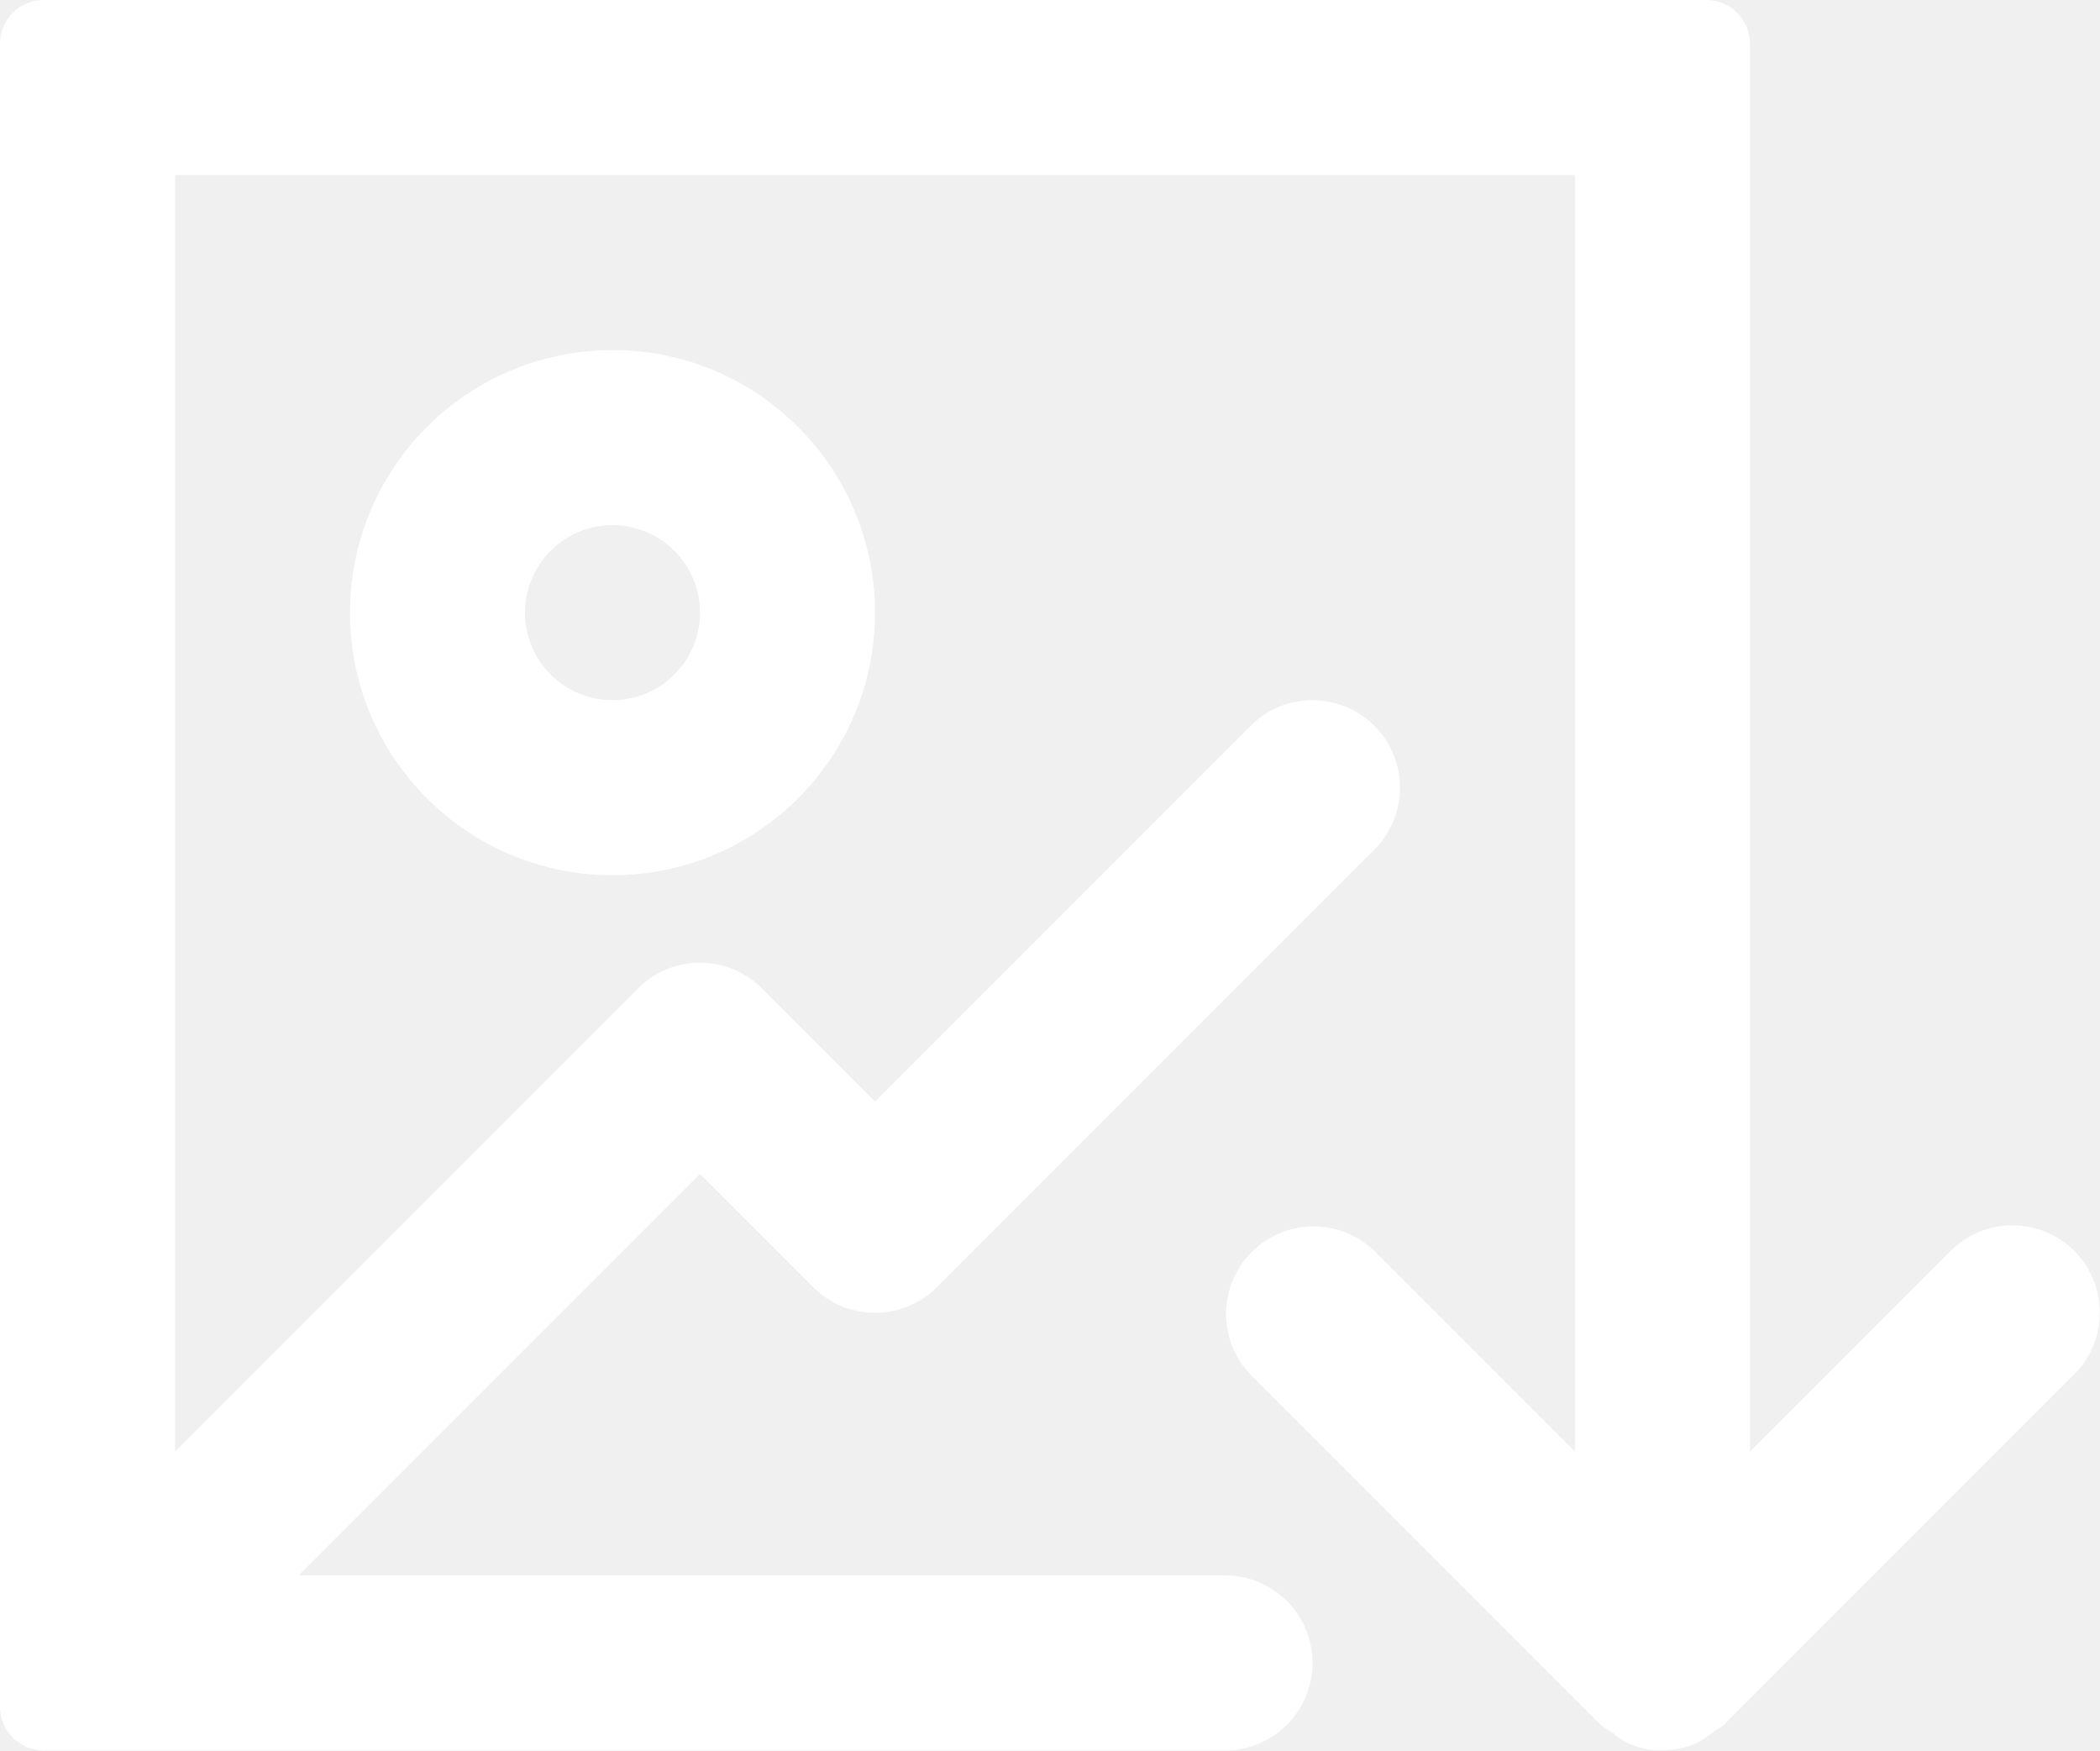
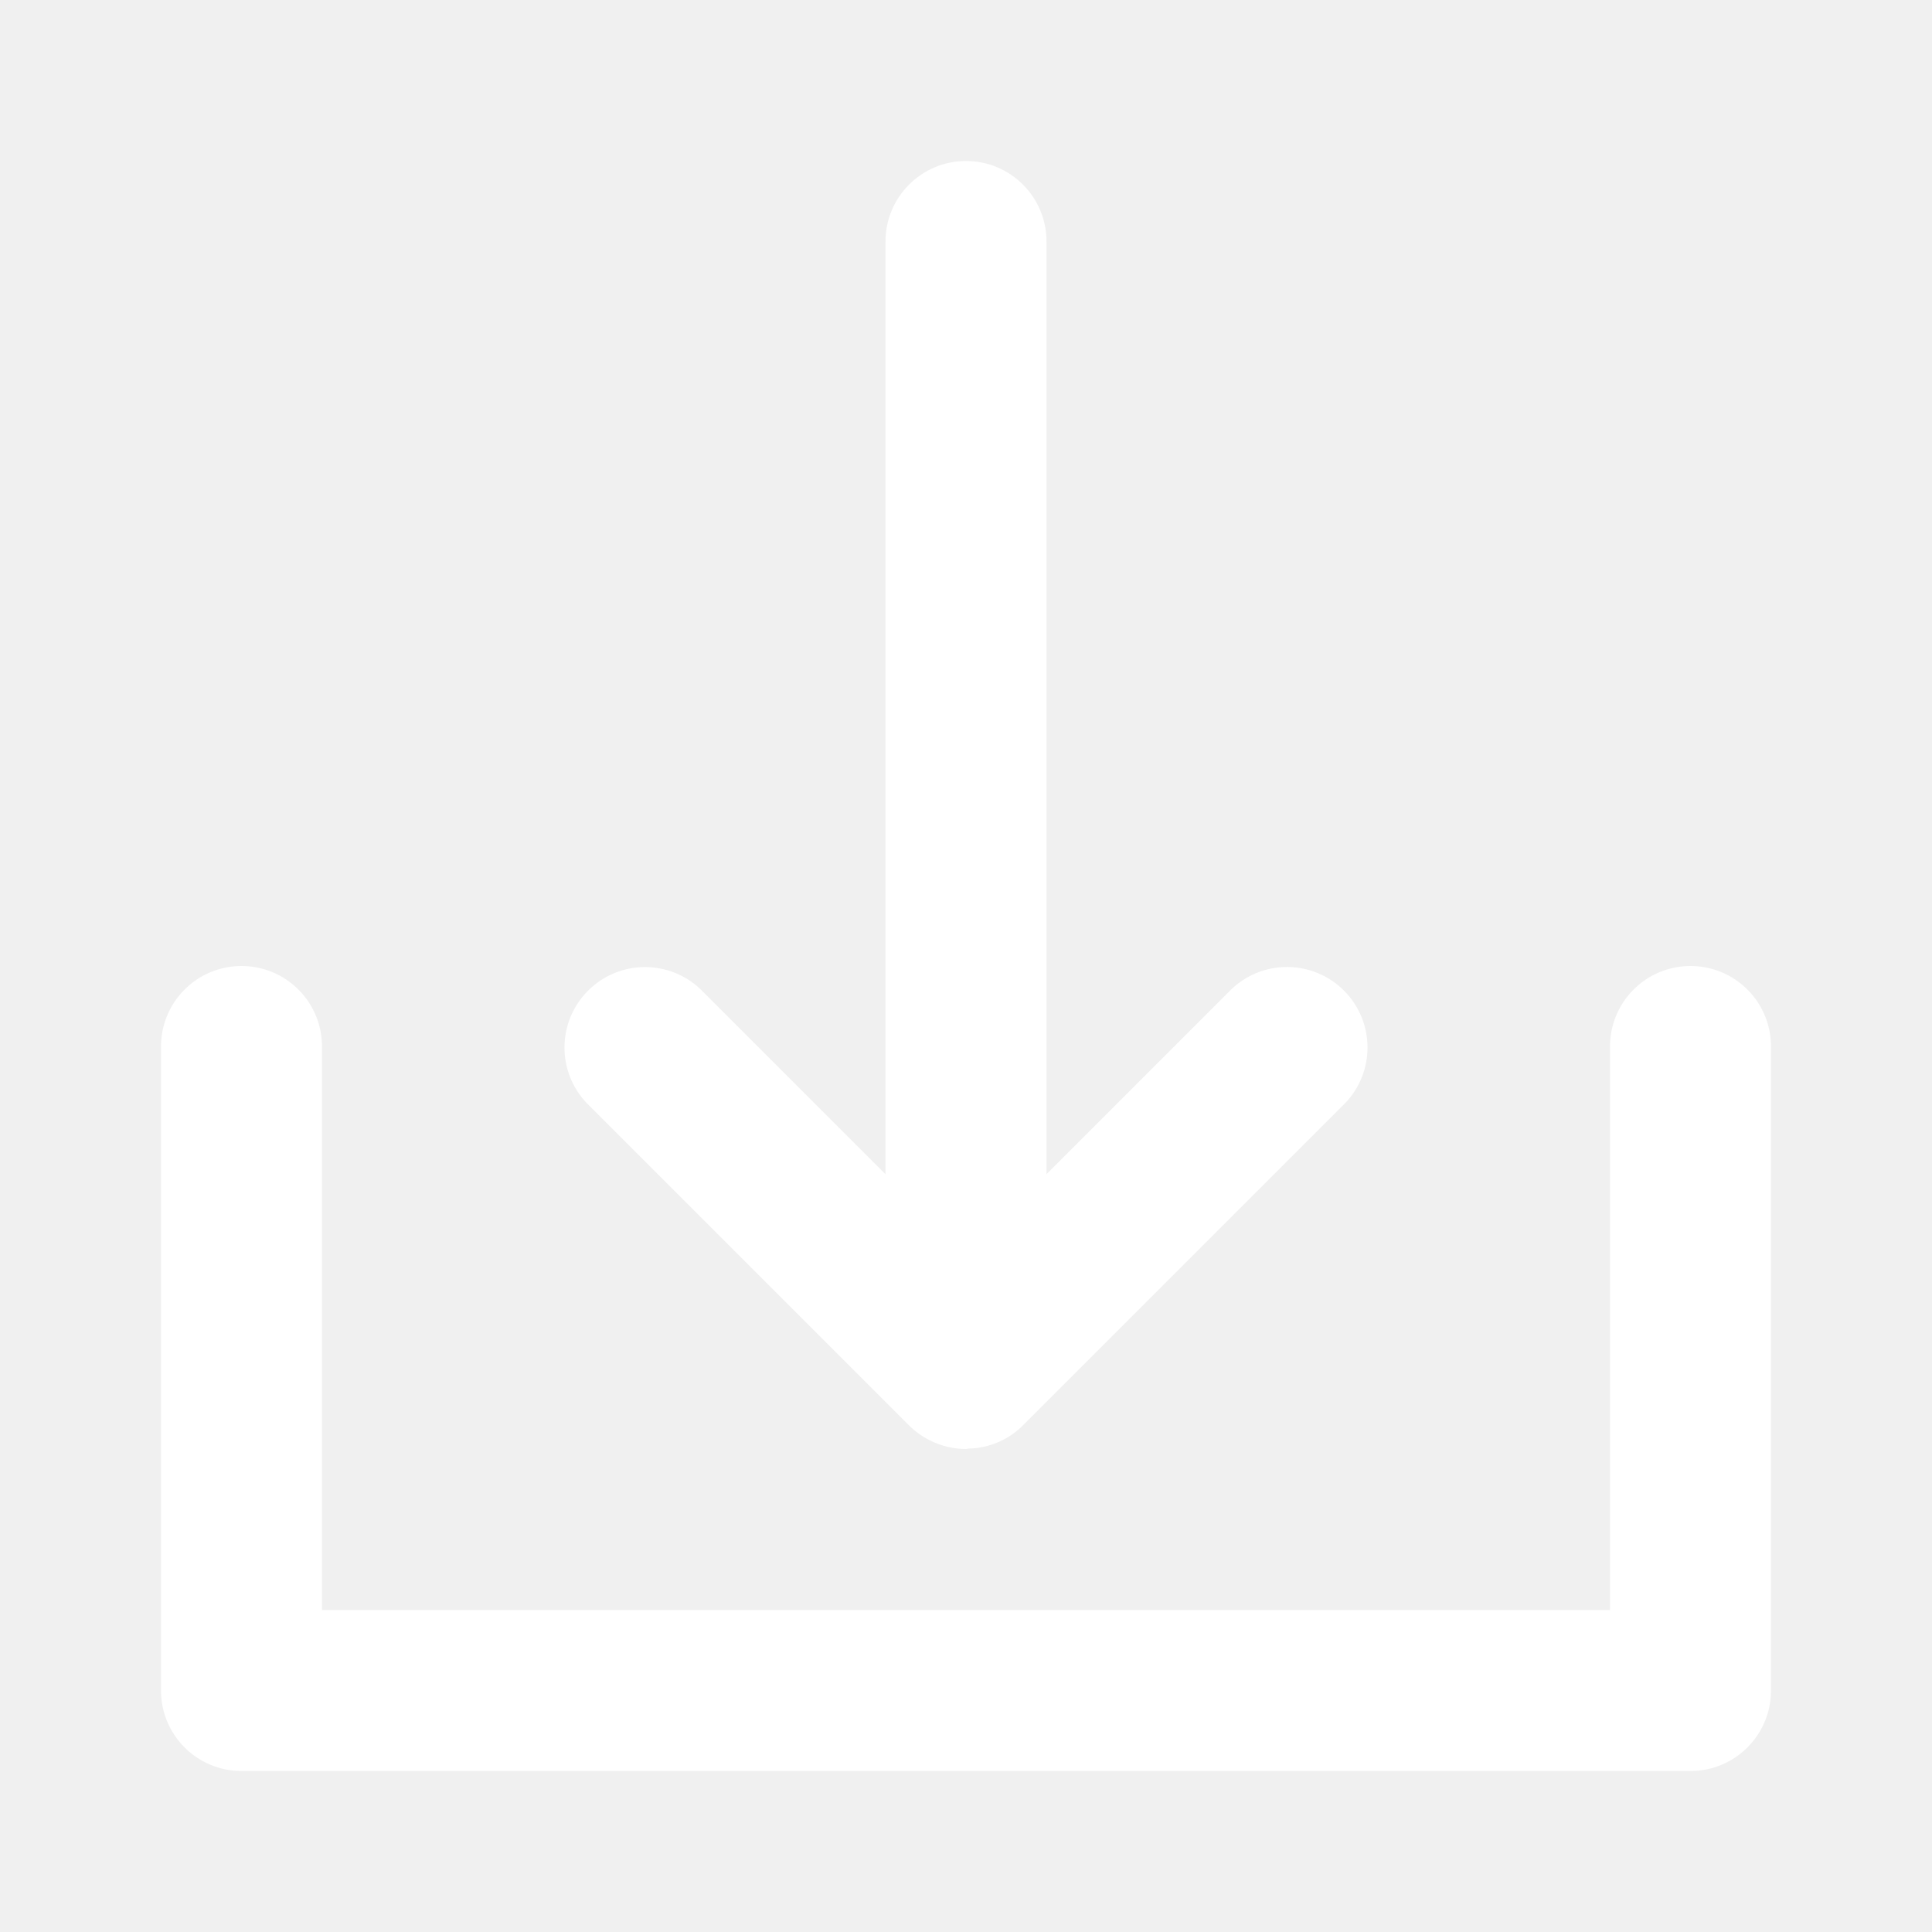
- <svg xmlns="http://www.w3.org/2000/svg" width="24" height="20" viewBox="0 0 24 20">
-   <g transform="translate(-1768 -489)">
-     <path fill="#ffffff" d="M1772,496a3,3,0,1,0,3-3A3,3,0,0,0,1772,496Zm4,0a1,1,0,1,1-1-1A1,1,0,0,1,1776,496Z" />
-     <path fill="#ffffff" d="M1791.707,503.293a1,1,0,0,0-1.414,0L1788,505.586V489.5a.5.5,0,0,0-.5-.5h-19a.5.5,0,0,0-.5.5v19a.5.5,0,0,0,.5.5H1782a1,1,0,0,0,0-2h-10.586l4.586-4.586,1.293,1.293a1,1,0,0,0,1.414,0l5-5a1,1,0,0,0-1.415-1.414L1778,501.585l-1.292-1.292a1,1,0,0,0-1.416,0L1770,505.585V491h16v14.586l-2.293-2.293a1,1,0,0,0-1.414,1.414l4,4a1.068,1.068,0,0,0,.133.089.81.81,0,0,0,.574.2h0l.008,0a.989.989,0,0,0,.375-.076.947.947,0,0,0,.2-.135.979.979,0,0,0,.121-.08l4-4A1,1,0,0,0,1791.707,503.293Z" />
+ <svg xmlns="http://www.w3.org/2000/svg" width="24" height="24" viewBox="0 0 24 24">
+   <g transform="translate(-1666 -576)">
+     <path fill="#ffffff" d="M1687,588a1,1,0,0,0-1,1v7h-16v-7a1,1,0,0,0-2,0v8a1,1,0,0,0,1,1h18a1,1,0,0,0,1-1v-8A1,1,0,0,0,1687,588Z" />
+     <path fill="#ffffff" d="M1677.291,593.706h0a1.016,1.016,0,0,0,.324.216A1,1,0,0,0,1678,594h0c.009,0,.017-.005.026-.005a.985.985,0,0,0,.681-.288h0l4-4a1,1,0,0,0-1.414-1.414L1679,590.586V579a1,1,0,0,0-2,0v11.587l-2.293-2.293a1,1,0,0,0-1.414,1.414Z" />
  </g>
</svg>
